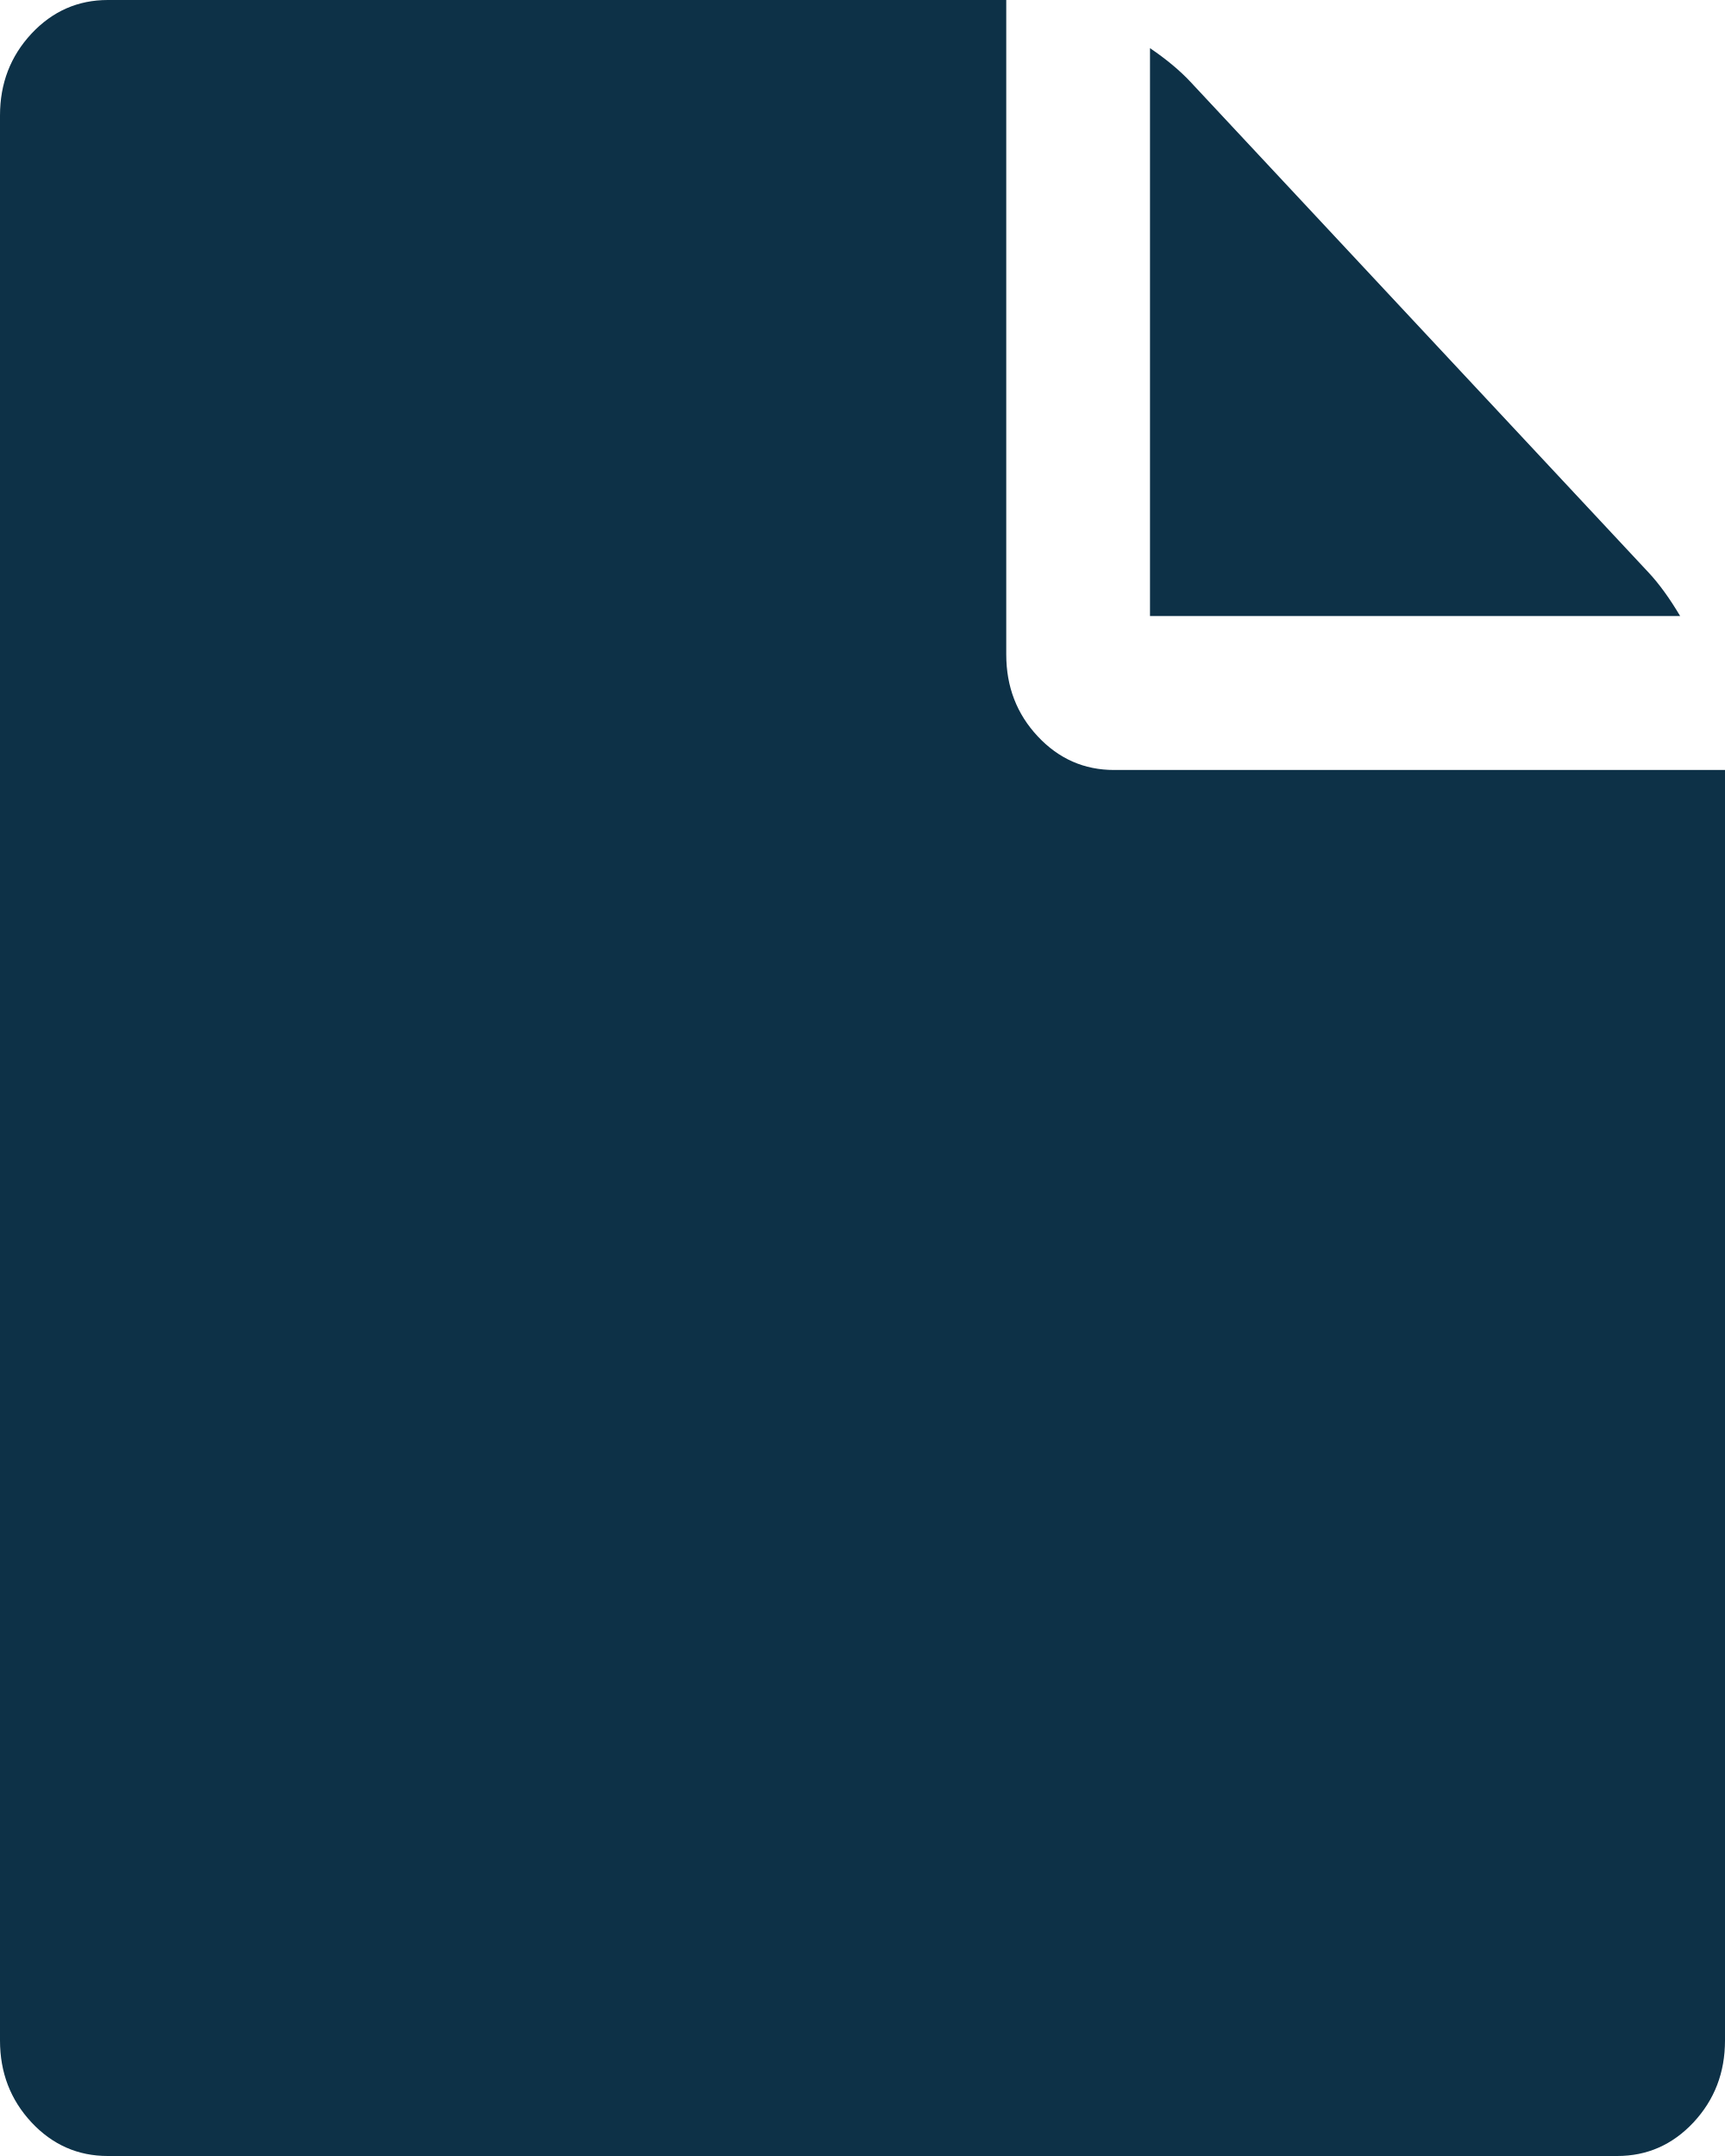
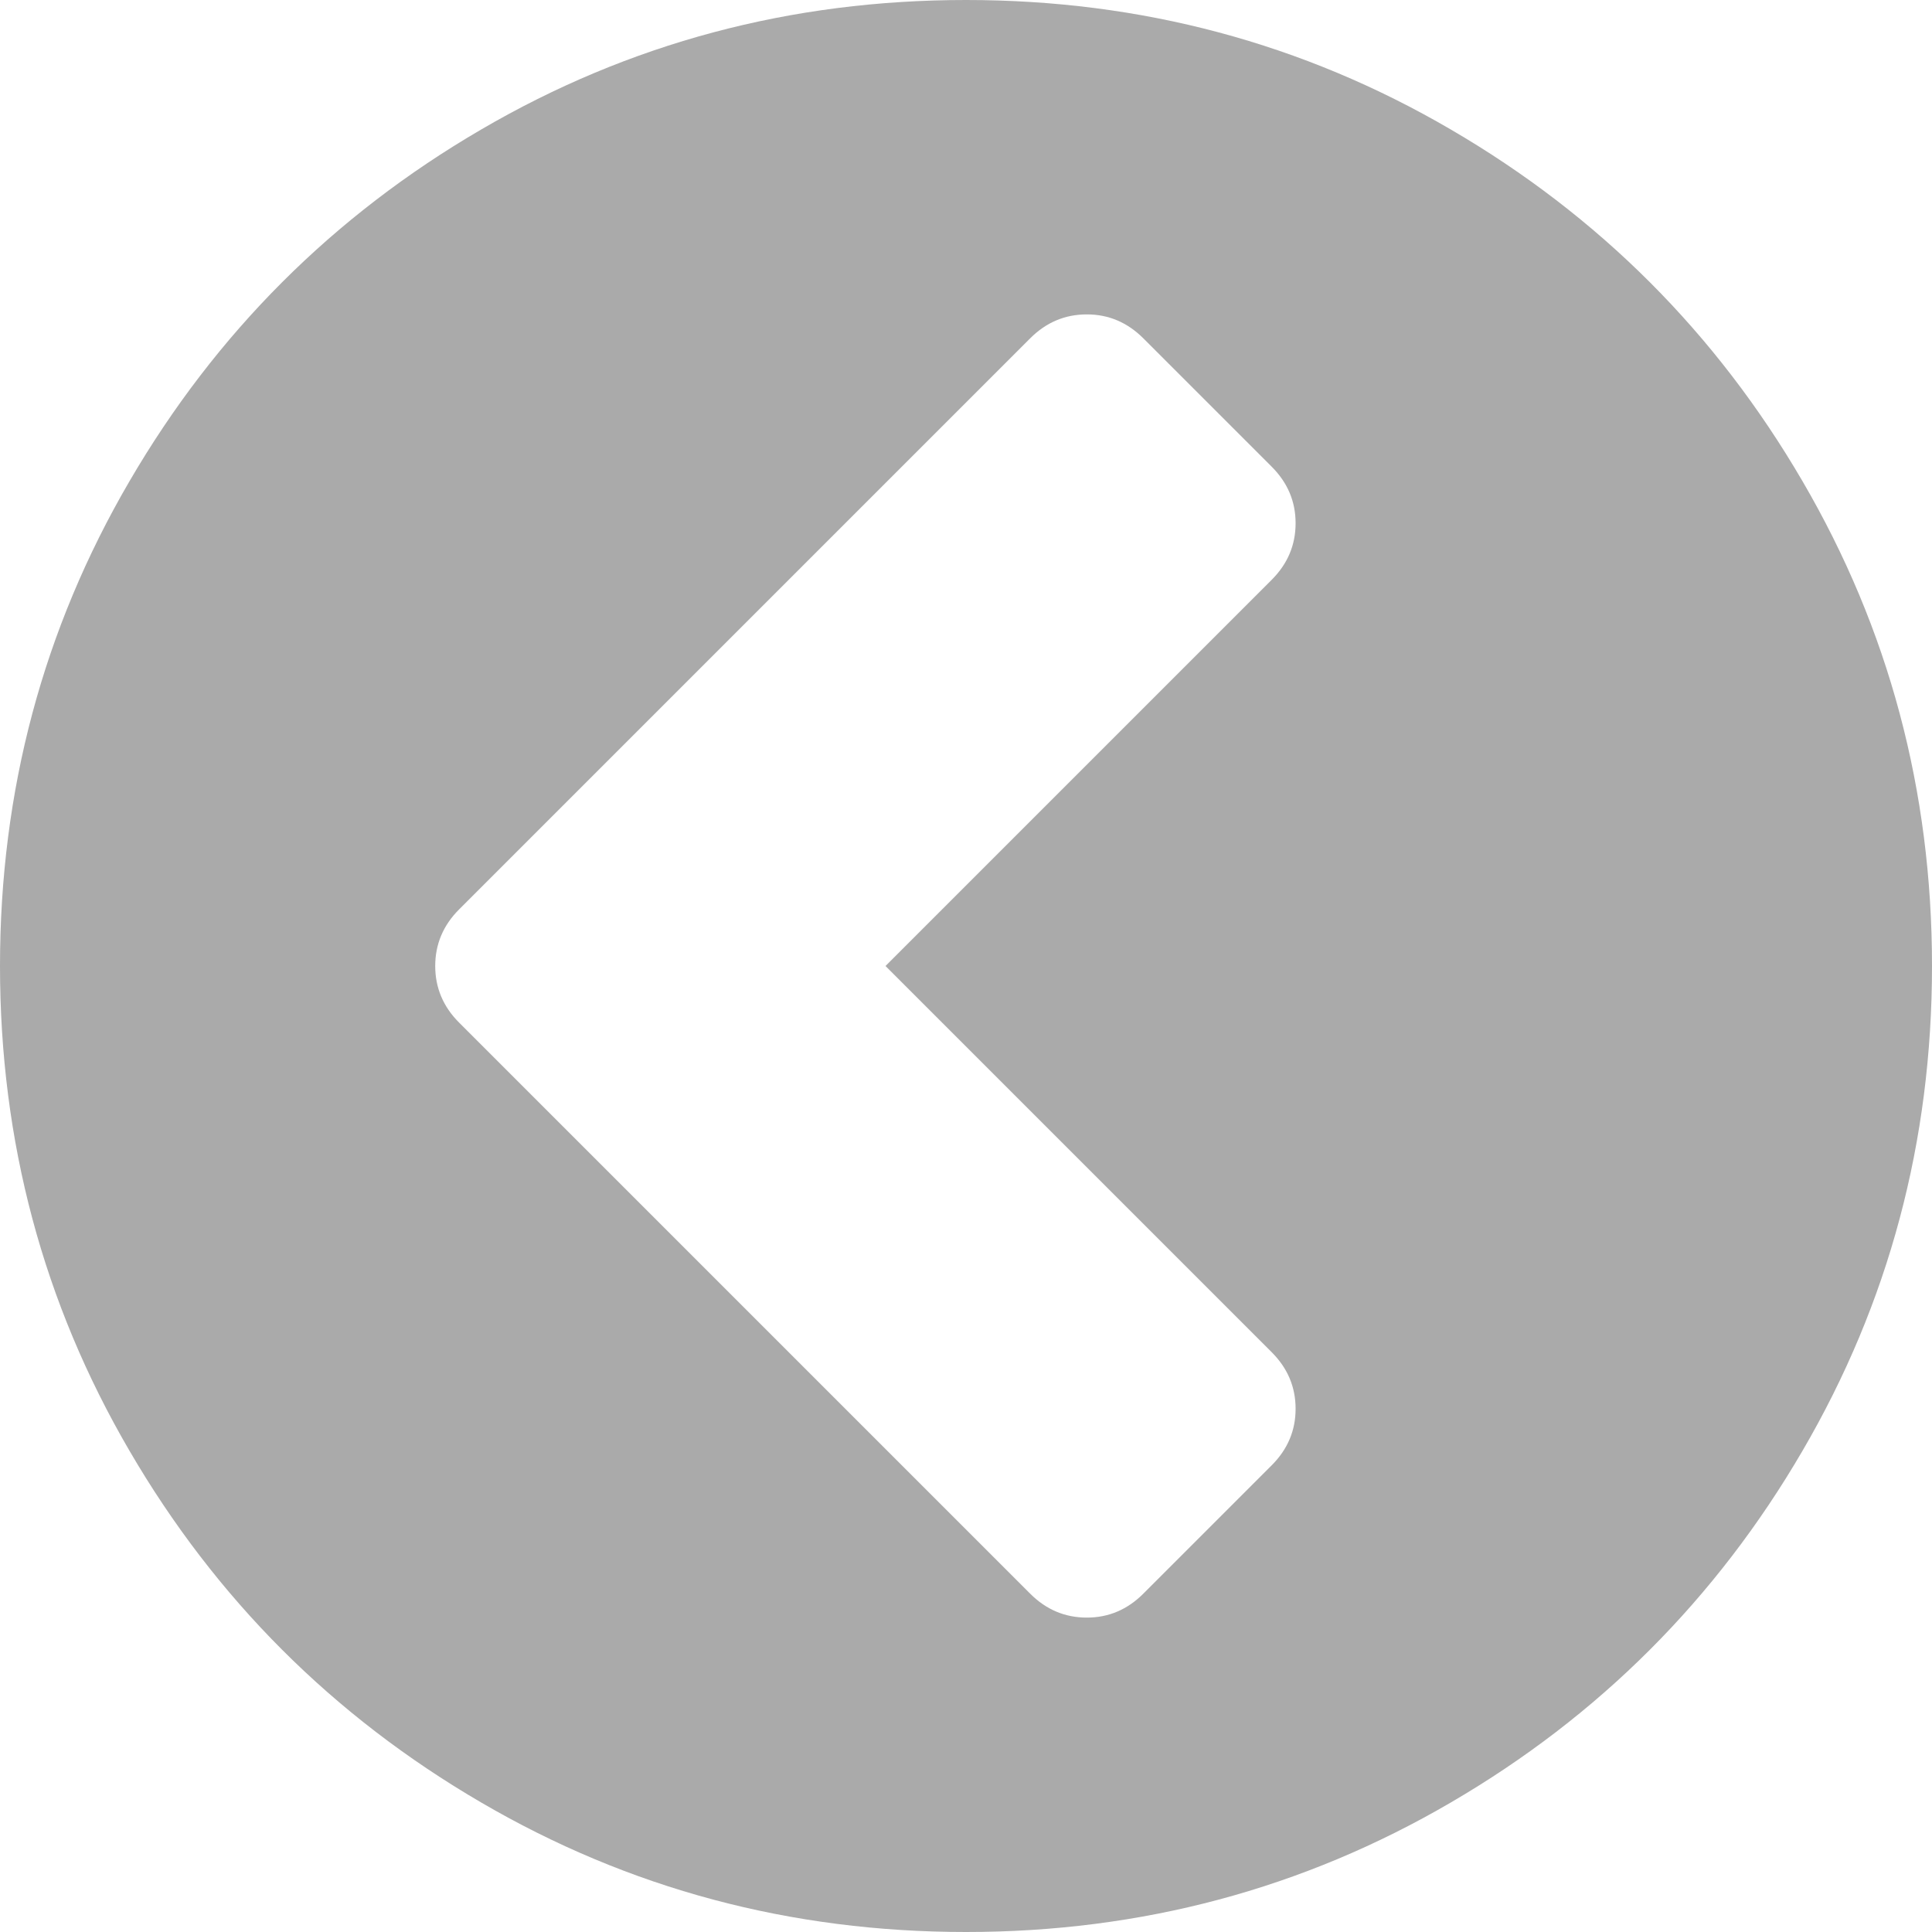
- <svg xmlns="http://www.w3.org/2000/svg" version="1.1" width="12px" height="15px">
-   <g transform="matrix(1 0 0 1 -29 -198 )">
-     <path d="M 11.688 4.286  L 8 4.286  L 8 0.335  C 8.115 0.413  8.208 0.491  8.281 0.569  L 11.469 3.984  C 11.542 4.062  11.615 4.163  11.688 4.286  Z M 7 0  L 7 4.554  C 7 4.777  7.073 4.967  7.219 5.123  C 7.365 5.279  7.542 5.357  7.75 5.357  L 12 5.357  L 12 14.196  C 12 14.42  11.927 14.609  11.781 14.766  C 11.635 14.922  11.458 15  11.25 15  L 0.75 15  C 0.542 15  0.365 14.922  0.219 14.766  C 0.073 14.609  0 14.42  0 14.196  L 0 0.804  C 0 0.58  0.073 0.391  0.219 0.234  C 0.365 0.078  0.542 0  0.75 0  L 7 0  Z " fill-rule="nonzero" fill="#0d3147" stroke="none" transform="matrix(1 0 0 1 29 198 )" />
+ <svg xmlns="http://www.w3.org/2000/svg" version="1.1" width="15px" height="15px">
+   <g transform="matrix(1 0 0 1 -151 -369 )">
+     <path d="M 8.438 12.559  C 8.607 12.559  8.753 12.497  8.877 12.373  L 9.873 11.377  C 9.997 11.253  10.059 11.107  10.059 10.938  C 10.059 10.768  9.997 10.622  9.873 10.498  L 6.875 7.5  L 9.873 4.502  C 9.997 4.378  10.059 4.232  10.059 4.062  C 10.059 3.893  9.997 3.747  9.873 3.623  L 8.877 2.627  C 8.753 2.503  8.607 2.441  8.438 2.441  C 8.268 2.441  8.122 2.503  7.998 2.627  L 3.564 7.061  C 3.441 7.184  3.379 7.331  3.379 7.5  C 3.379 7.669  3.441 7.816  3.564 7.939  L 7.998 12.373  C 8.122 12.497  8.268 12.559  8.438 12.559  Z M 13.994 3.735  C 14.665 4.884  15 6.139  15 7.5  C 15 8.861  14.665 10.116  13.994 11.265  C 13.324 12.414  12.414 13.324  11.265 13.994  C 10.116 14.665  8.861 15  7.5 15  C 6.139 15  4.884 14.665  3.735 13.994  C 2.586 13.324  1.676 12.414  1.006 11.265  C 0.335 10.116  0 8.861  0 7.5  C 0 6.139  0.335 4.884  1.006 3.735  C 1.676 2.586  2.586 1.676  3.735 1.006  C 4.884 0.335  6.139 0  7.5 0  C 8.861 0  10.116 0.335  11.265 1.006  C 12.414 1.676  13.324 2.586  13.994 3.735  Z " fill-rule="nonzero" fill="#aaaaaa" stroke="none" transform="matrix(1 0 0 1 151 369 )" />
  </g>
</svg>
